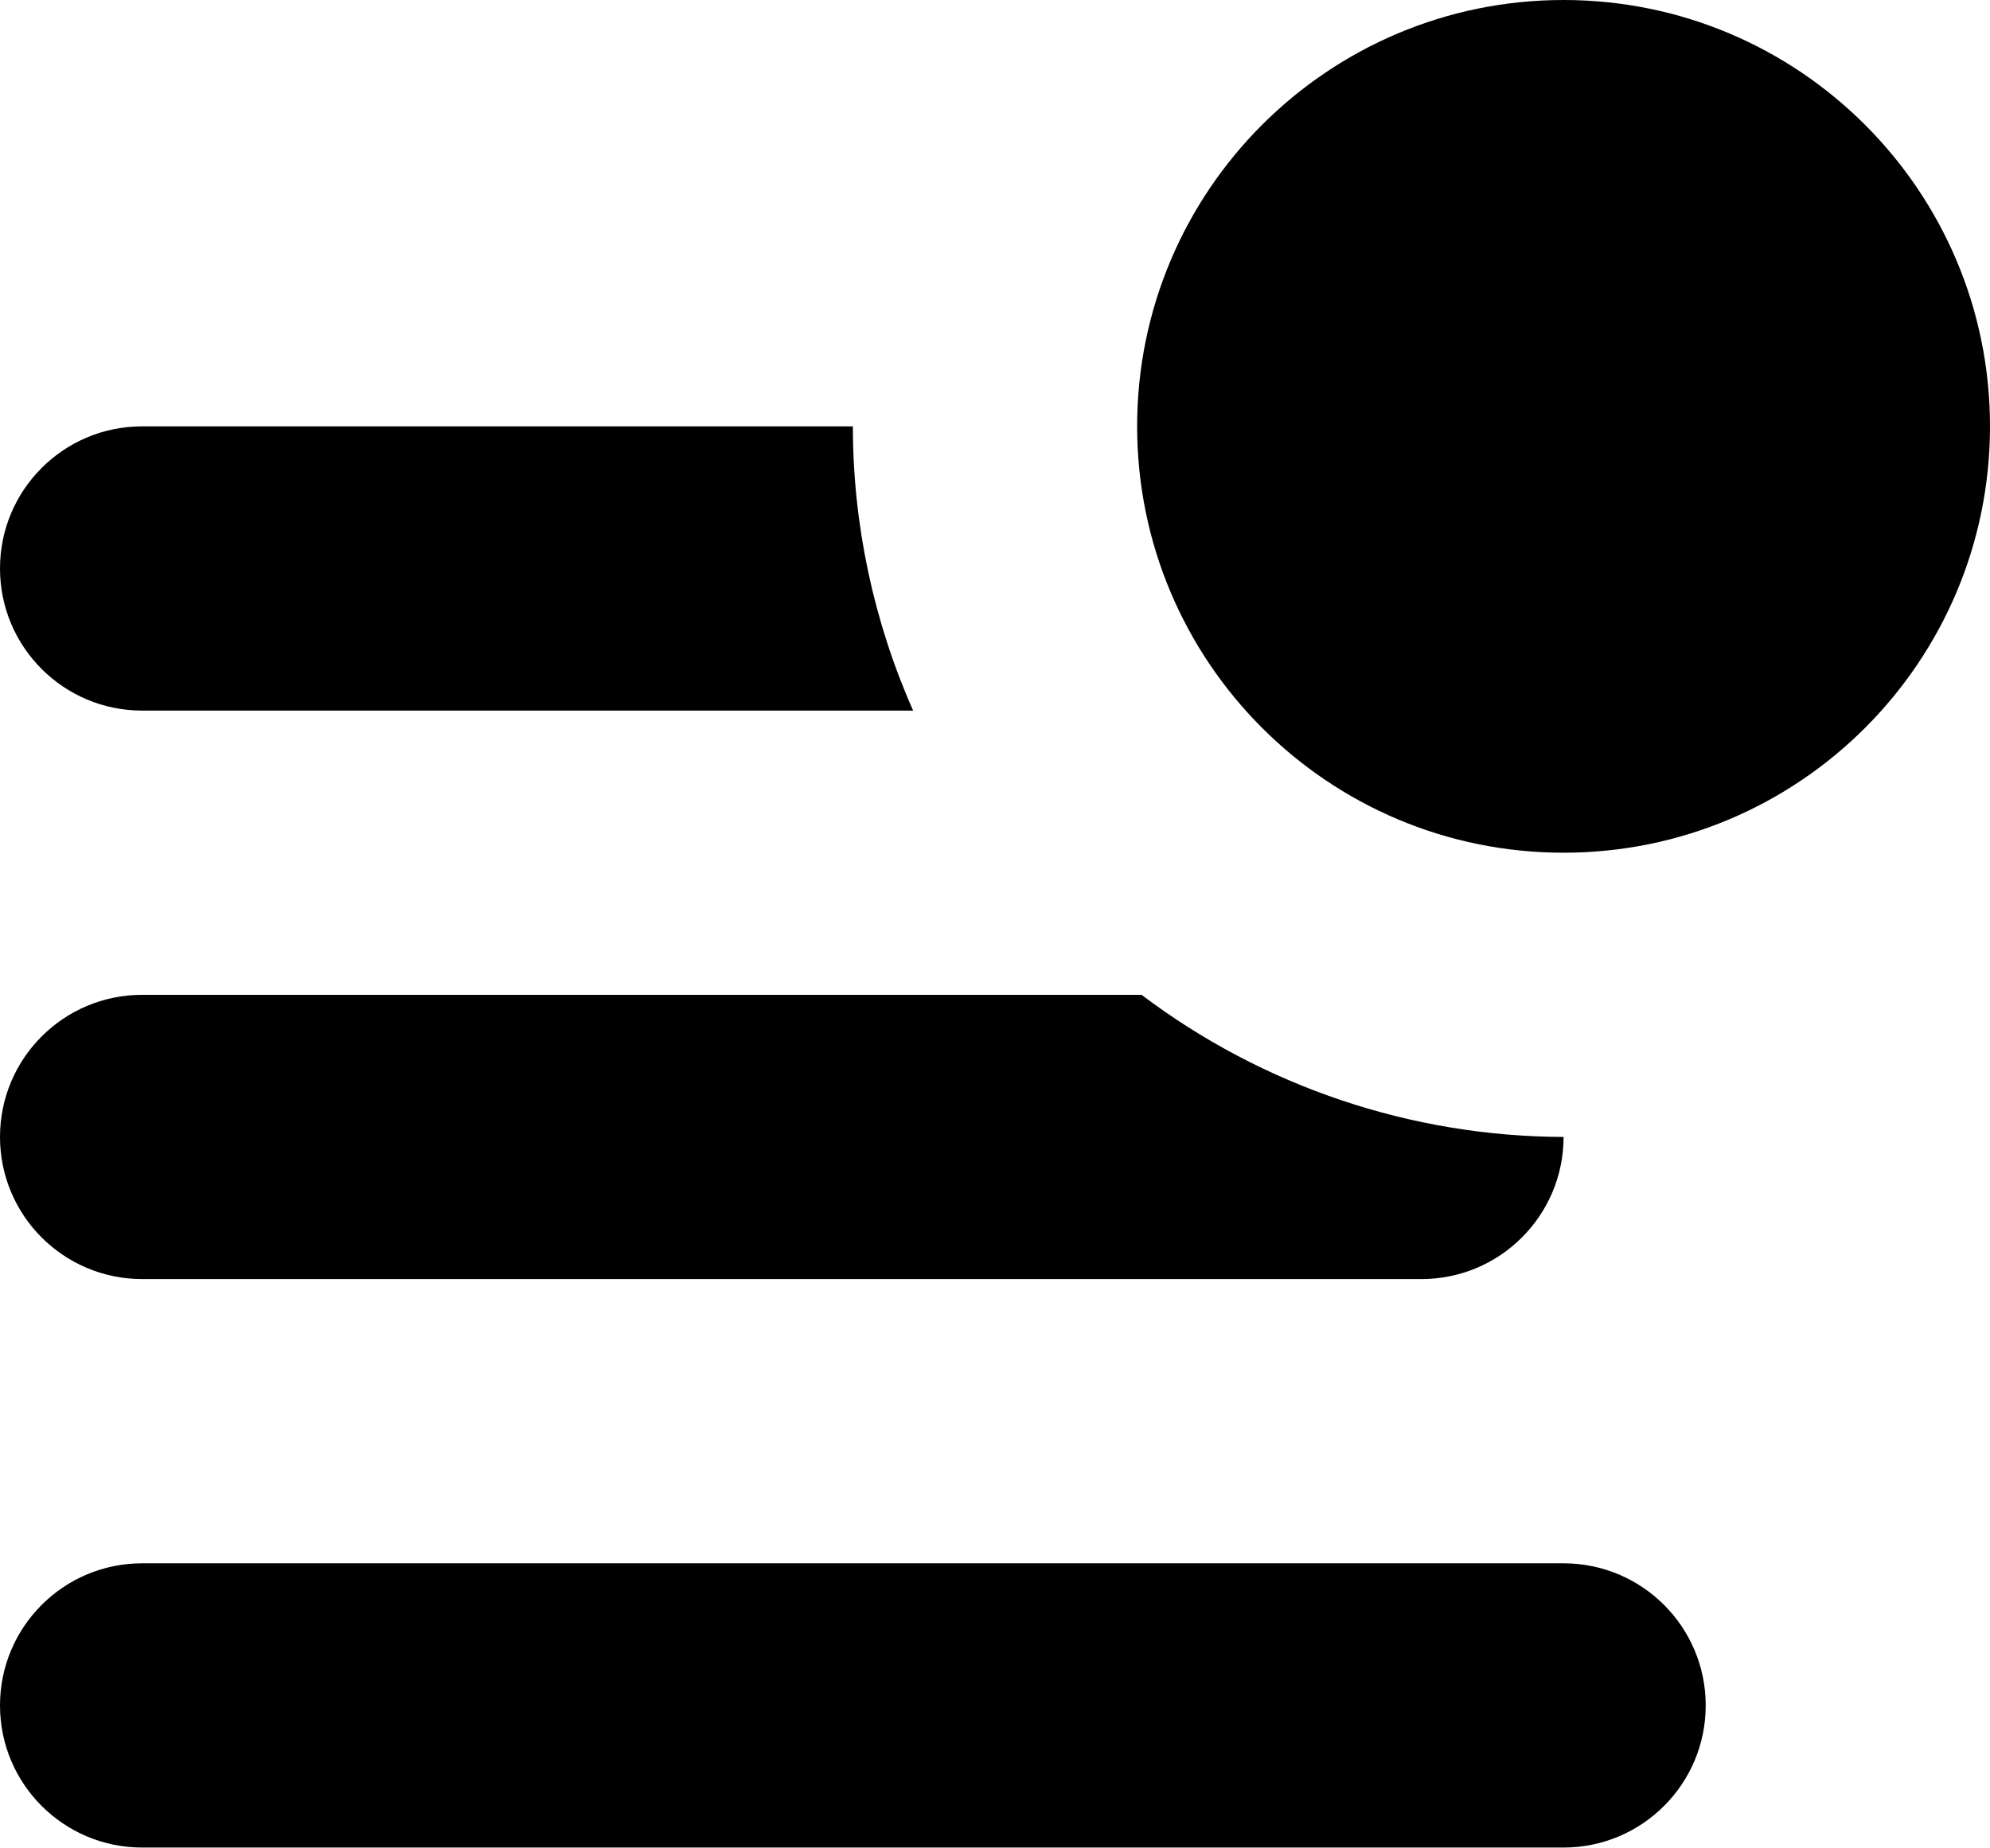
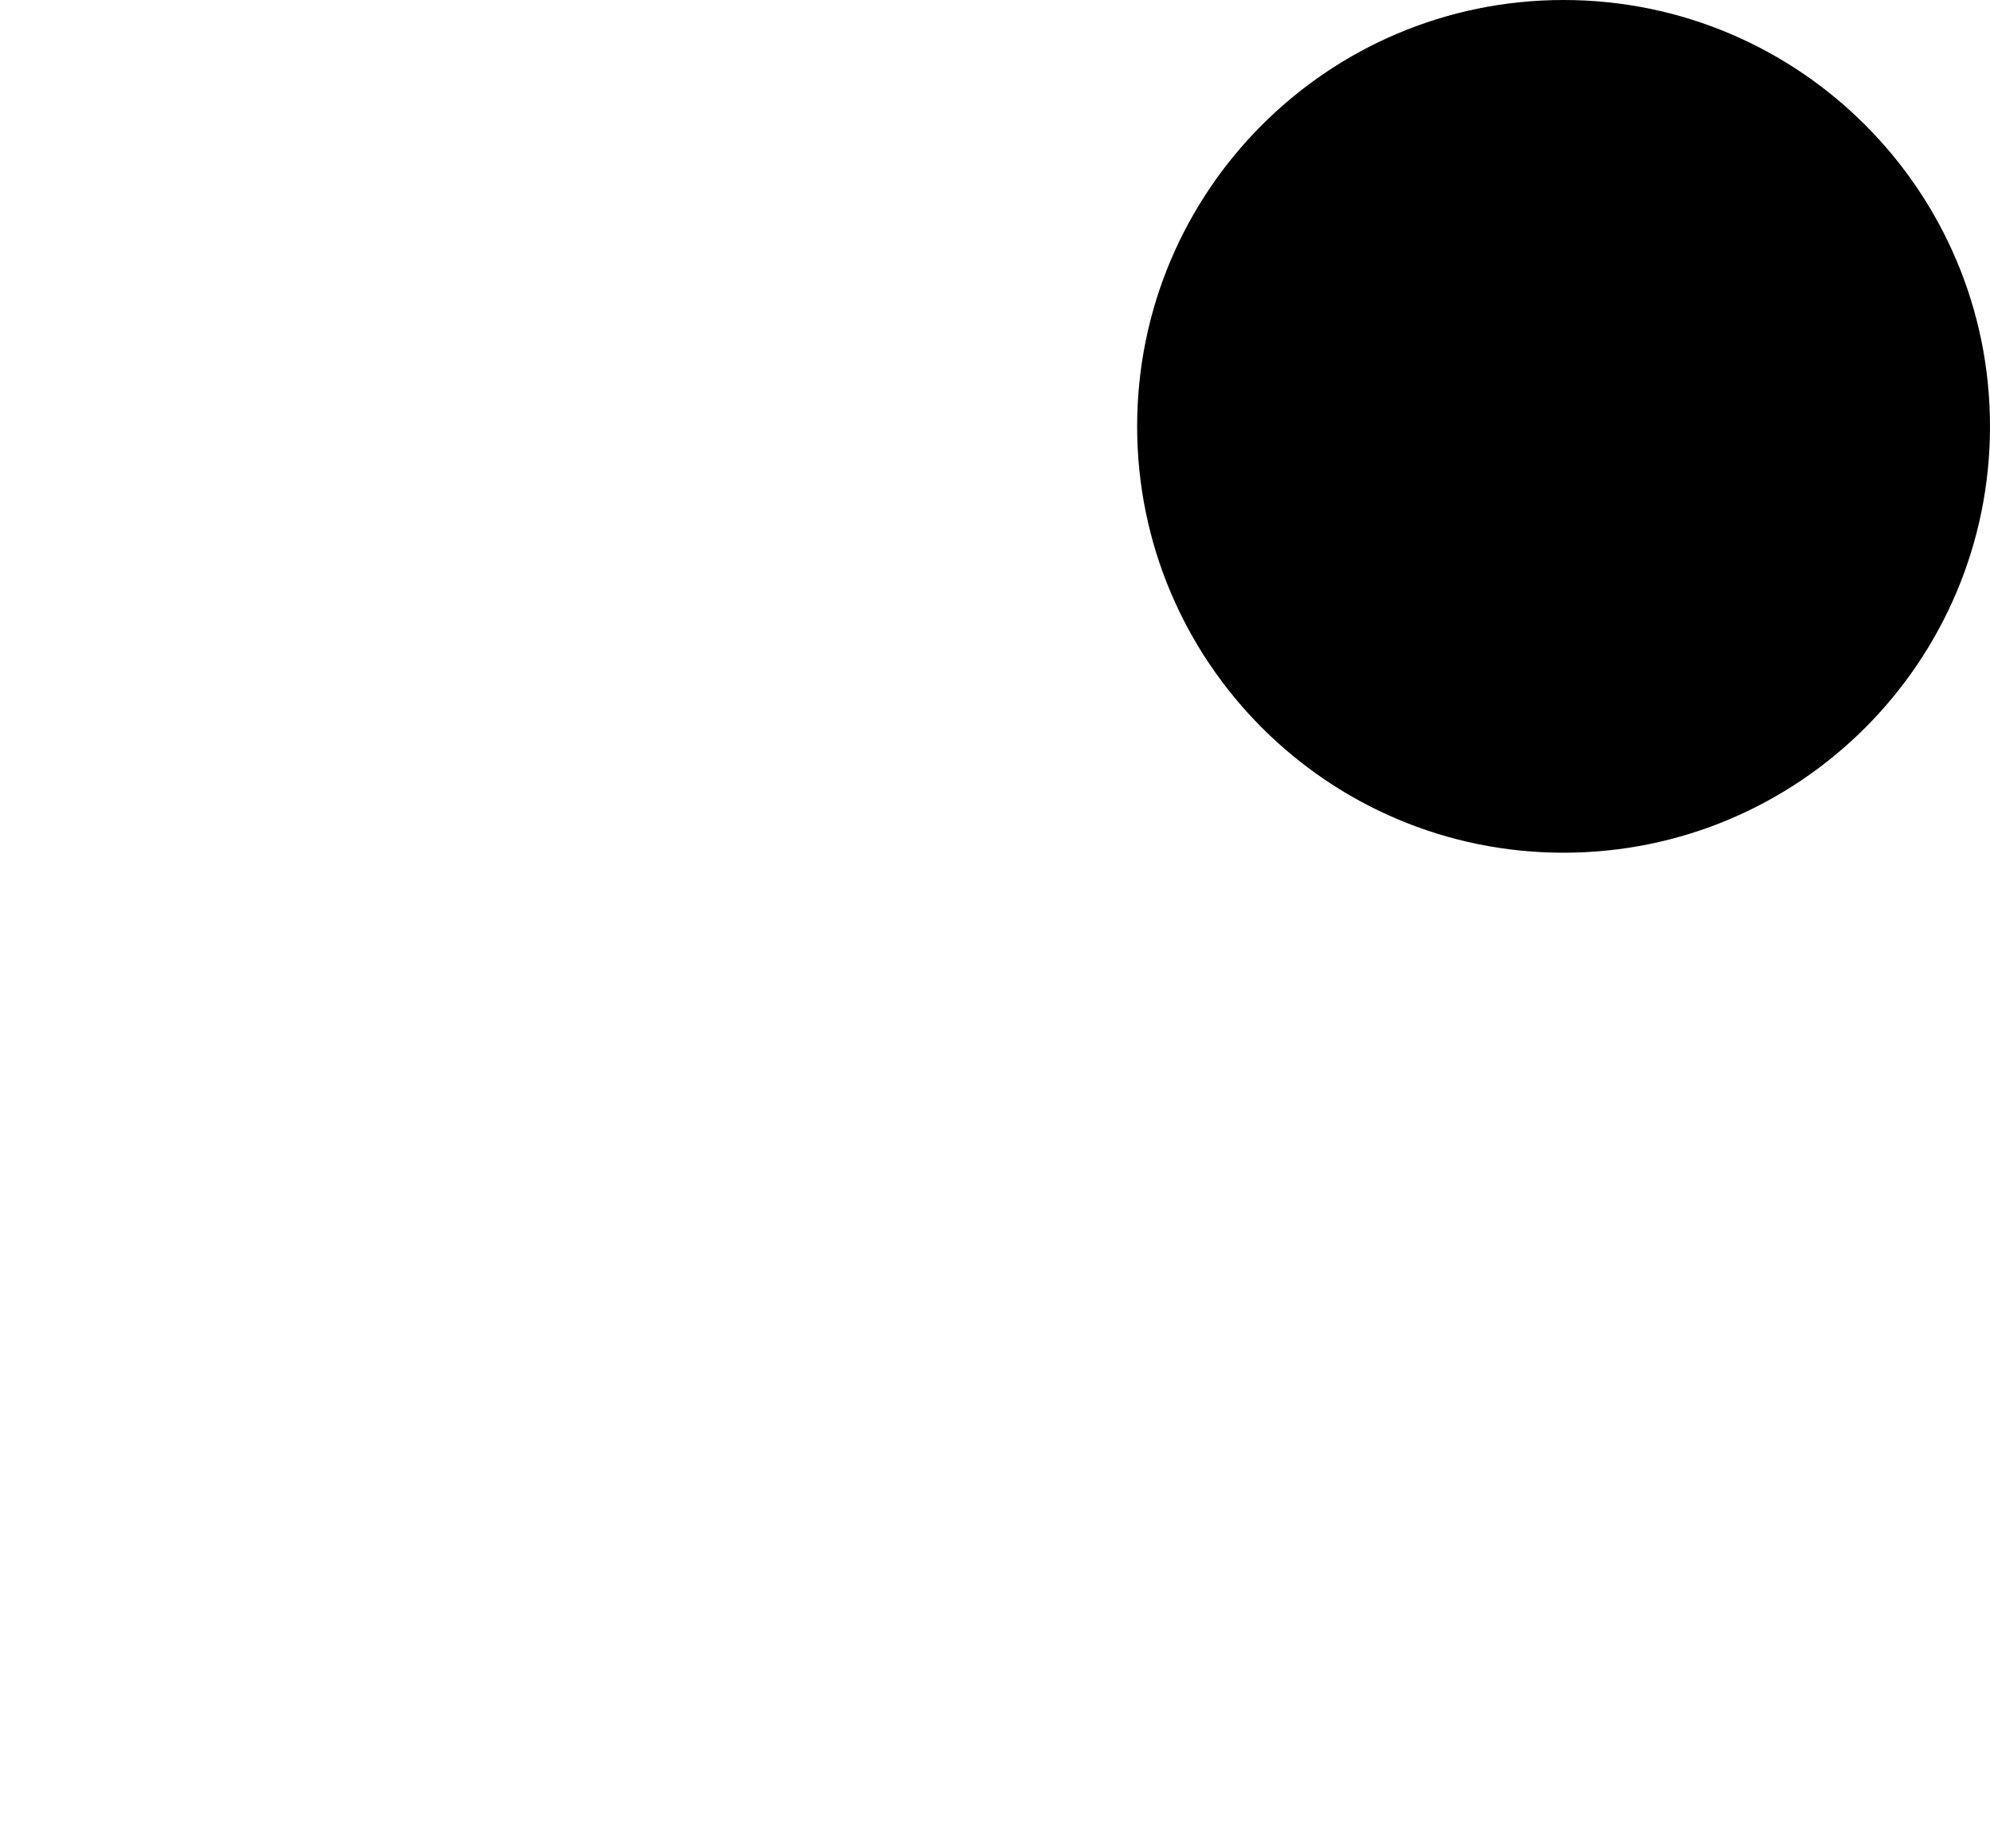
<svg xmlns="http://www.w3.org/2000/svg" viewBox="0 0 14 13" preserveAspectRatio="xMidYMin meet">
  <g>
-     <path d="M11 11H1a1 1 0 0 0 0 2h10a1 1 0 0 0 0-2zM1 5h5.424A4.95 4.95 0 0 1 6 3H1a1 1 0 0 0 0 2zM1 9h9a1 1 0 0 0 1-1 4.952 4.952 0 0 1-2.969-1H1a1 1 0 0 0 0 2z" />
+     <path fill="rgba(255,255,255,0.5)" d="M11 11H1a1 1 0 0 0 0 2h10a1 1 0 0 0 0-2zM1 5h5.424A4.95 4.95 0 0 1 6 3H1a1 1 0 0 0 0 2zM1 9h9a1 1 0 0 0 1-1 4.952 4.952 0 0 1-2.969-1H1a1 1 0 0 0 0 2z" />
    <circle cx="11" cy="3" r="3" />
  </g>
</svg>
